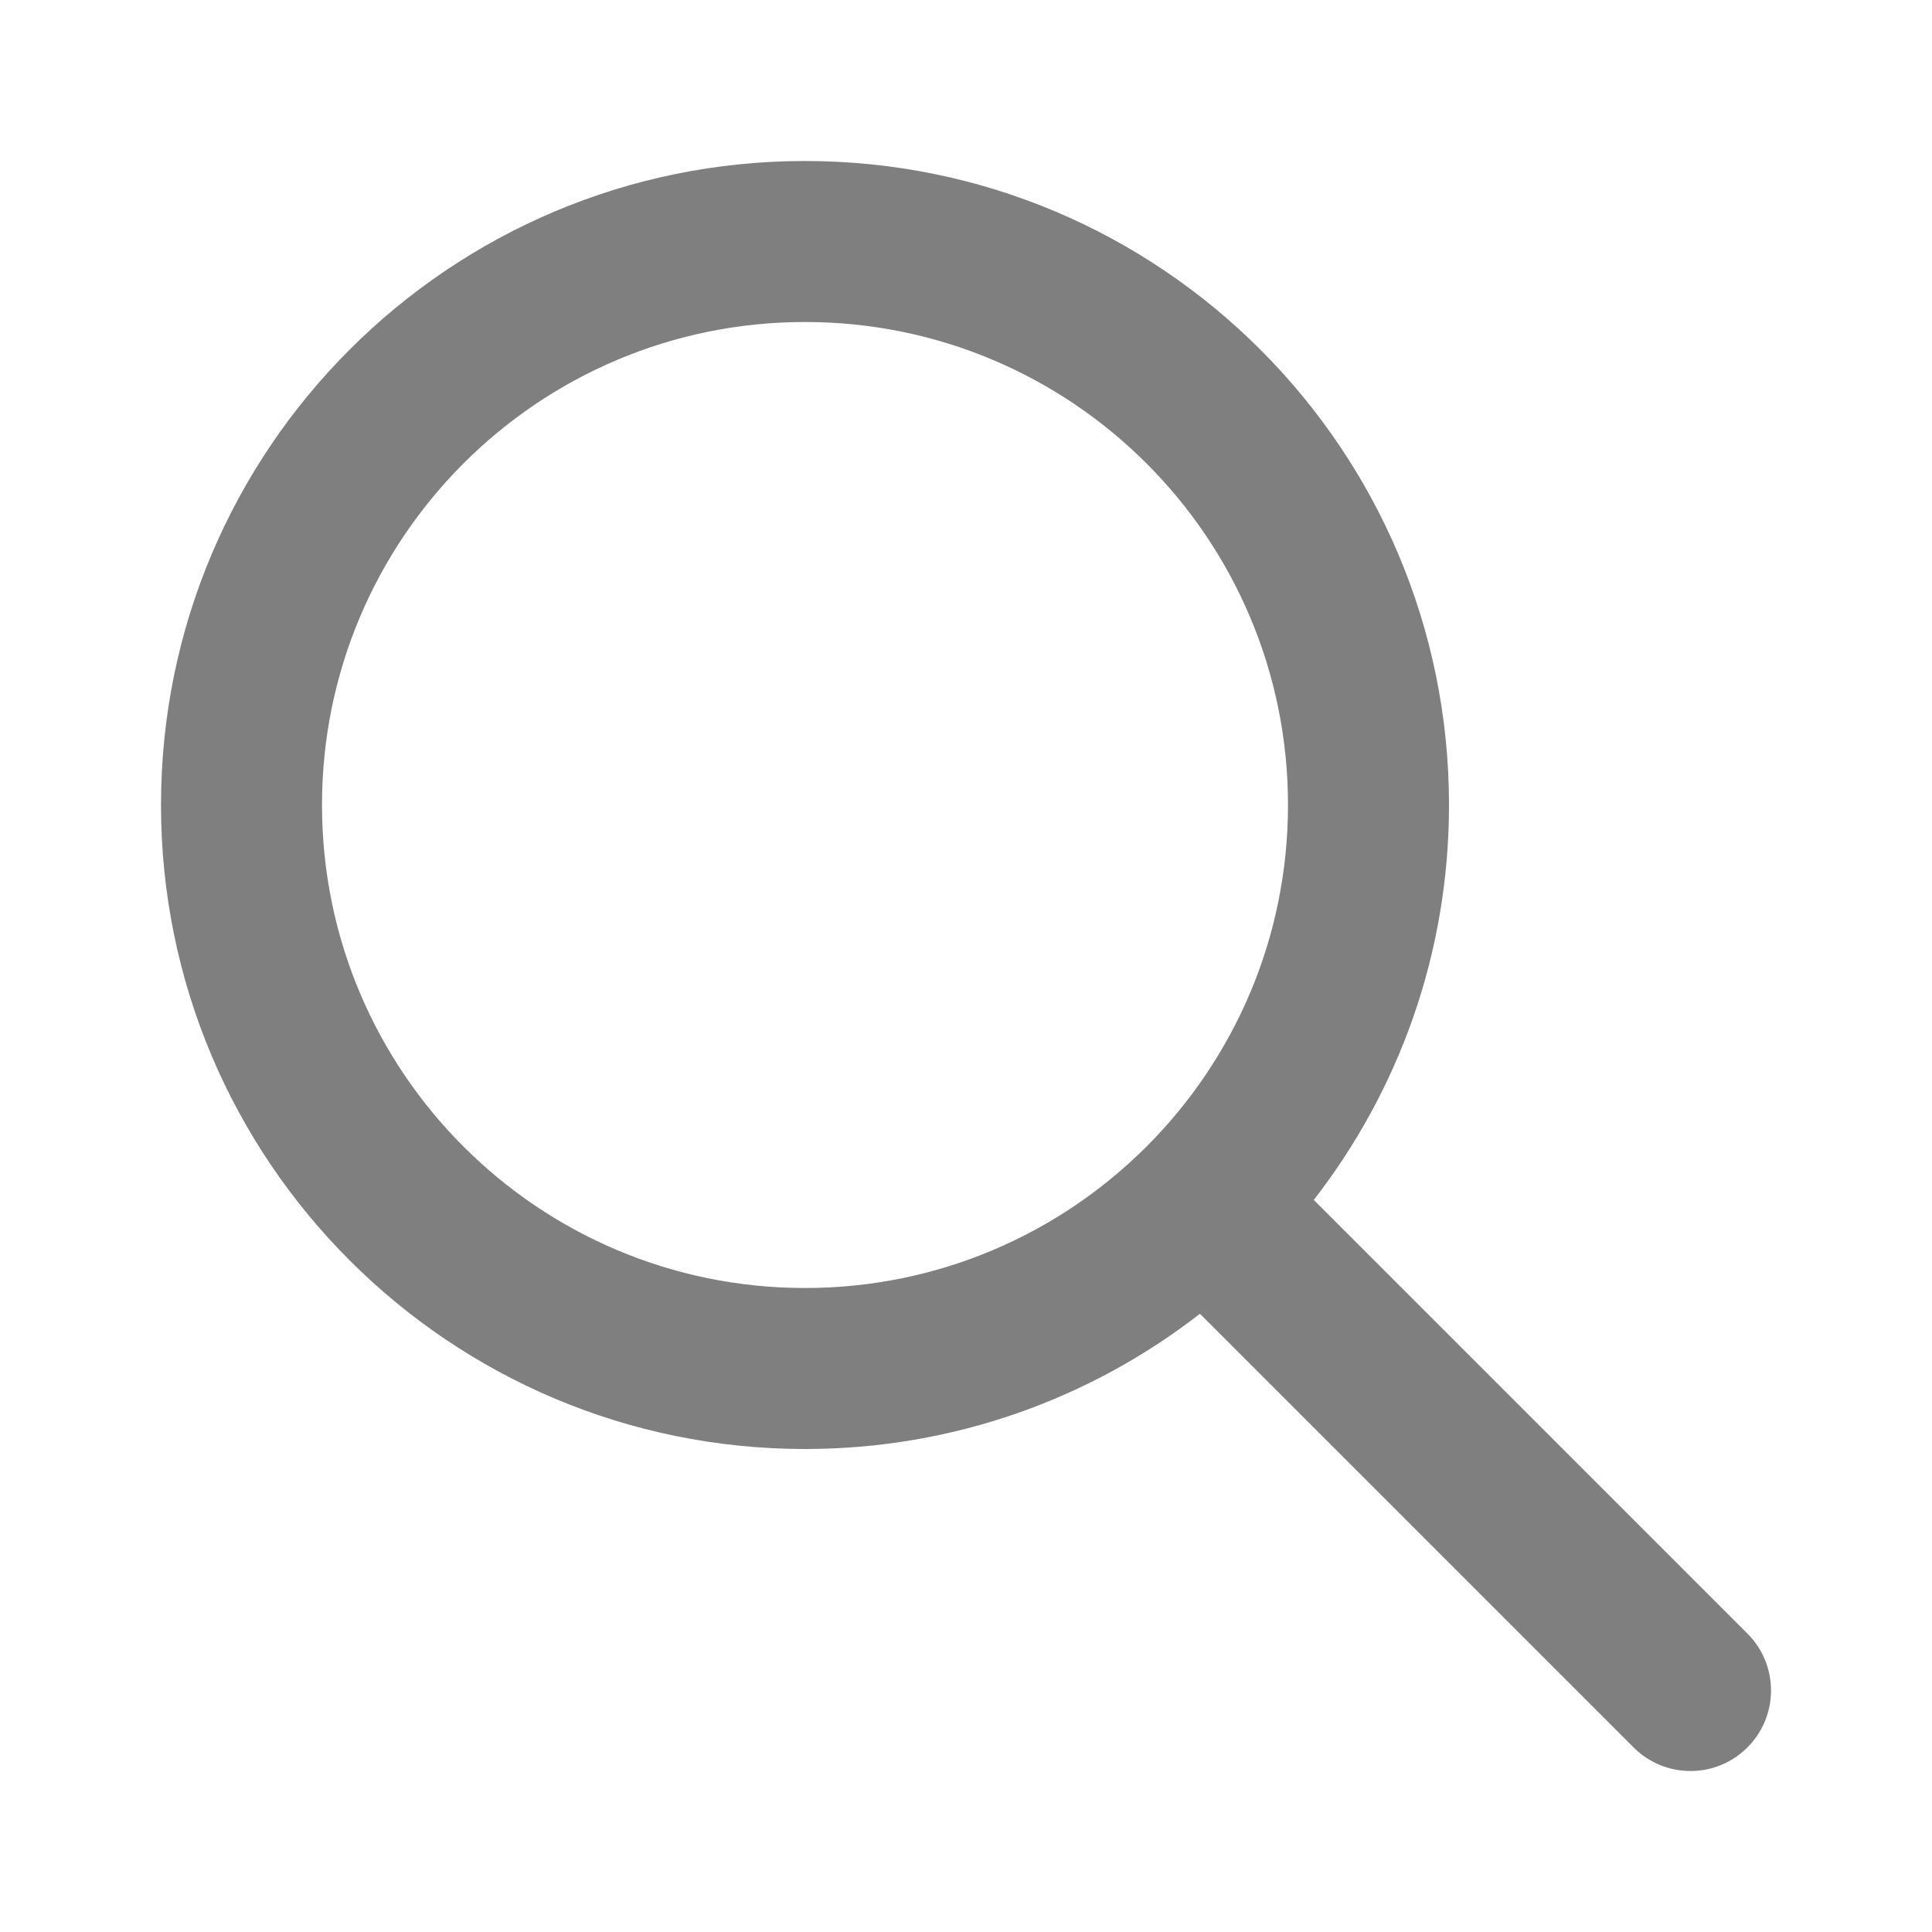
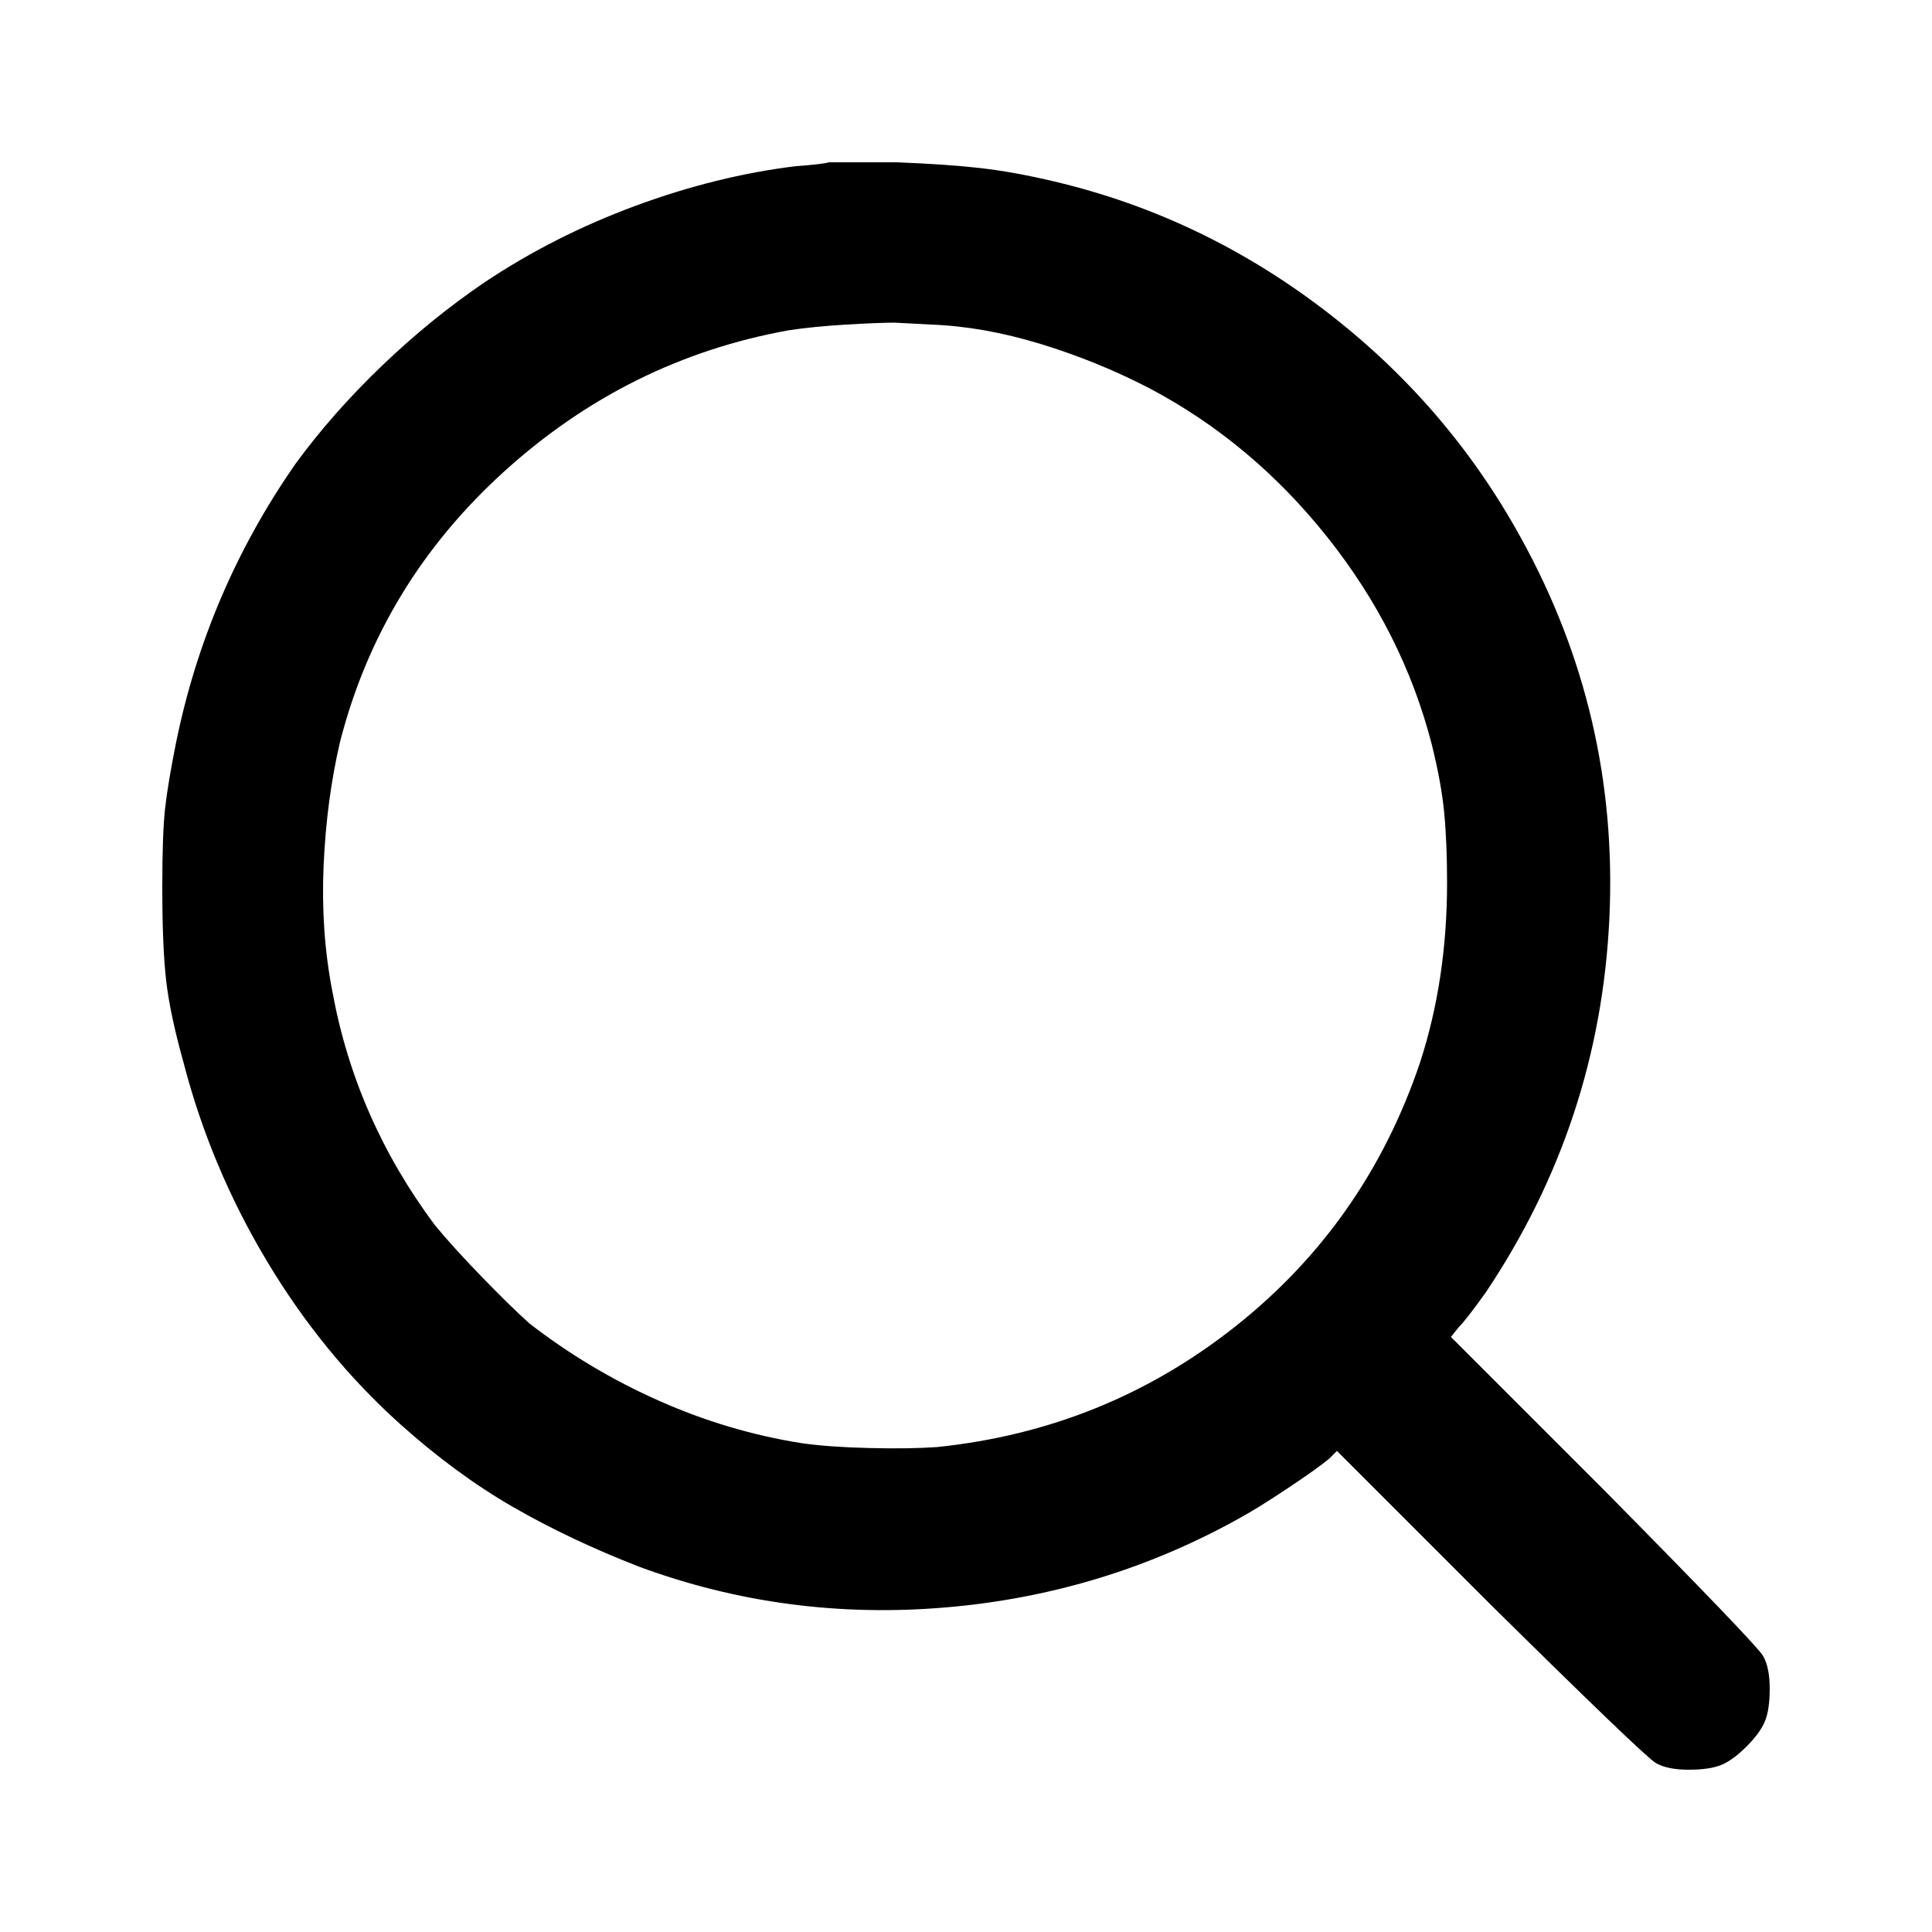
- <svg xmlns="http://www.w3.org/2000/svg" width="24" height="24" viewBox="0 0 24 24" fill="none">
-   <path fill-rule="evenodd" clip-rule="evenodd" d="M10 2C5.582 2 2 5.582 2 10C2 14.418 5.582 18 10 18C11.849 18 13.551 17.373 14.906 16.32L20.293 21.707C20.683 22.098 21.317 22.098 21.707 21.707C22.098 21.317 22.098 20.683 21.707 20.293L16.32 14.906C17.373 13.551 18 11.849 18 10C18 5.582 14.418 2 10 2ZM4 10C4 6.686 6.686 4 10 4C13.314 4 16 6.686 16 10C16 13.314 13.314 16 10 16C6.686 16 4 13.314 4 10Z" fill="black" fill-opacity="0.5" />
+ <svg xmlns="http://www.w3.org/2000/svg" width="24" height="24" viewBox="0 0 24 24">
+   <path d="M10.296 2.016Q10.224 2.04 9.888 2.064Q8.904 2.184 7.896 2.556Q6.888 2.928 6.024 3.504Q5.352 3.96 4.74 4.548Q4.128 5.136 3.672 5.76Q2.568 7.344 2.184 9.24Q2.088 9.72 2.052 10.032Q2.016 10.344 2.016 11.016Q2.016 11.76 2.064 12.18Q2.112 12.6 2.28 13.2Q2.616 14.496 3.312 15.66Q4.008 16.824 4.968 17.688Q5.664 18.312 6.372 18.72Q7.08 19.128 7.944 19.464Q9.768 20.136 11.748 19.968Q13.728 19.8 15.432 18.84Q15.648 18.72 16.008 18.48Q16.368 18.24 16.512 18.12L16.608 18.024L18.504 19.92Q20.424 21.816 20.568 21.9Q20.712 21.984 20.976 21.984Q21.24 21.984 21.384 21.924Q21.528 21.864 21.696 21.696Q21.864 21.528 21.924 21.384Q21.984 21.24 21.984 20.976Q21.984 20.712 21.9 20.568Q21.816 20.424 19.92 18.504L18.024 16.608L18.12 16.488Q18.216 16.392 18.456 16.056Q19.872 13.944 19.992 11.412Q20.112 8.88 18.888 6.672Q17.976 5.016 16.452 3.852Q14.928 2.688 13.104 2.256Q12.6 2.136 12.18 2.088Q11.76 2.04 11.136 2.016Q10.392 2.016 10.296 2.016ZM11.568 4.032Q12.216 4.056 12.924 4.272Q13.632 4.488 14.28 4.824Q15.552 5.496 16.488 6.672Q17.424 7.848 17.784 9.24Q17.904 9.72 17.94 10.092Q17.976 10.464 17.976 10.968Q17.976 12.168 17.64 13.2Q16.968 15.192 15.348 16.476Q13.728 17.76 11.64 17.976Q11.304 18 10.8 17.988Q10.296 17.976 9.96 17.928Q9.048 17.784 8.184 17.4Q7.32 17.016 6.576 16.44Q6.336 16.224 5.976 15.852Q5.616 15.48 5.4 15.216Q4.416 13.896 4.128 12.312Q3.984 11.568 4.02 10.752Q4.056 9.936 4.224 9.216Q4.728 7.248 6.264 5.856Q7.8 4.464 9.792 4.104Q10.104 4.056 10.512 4.032Q10.92 4.008 11.112 4.008Z" />
</svg>
